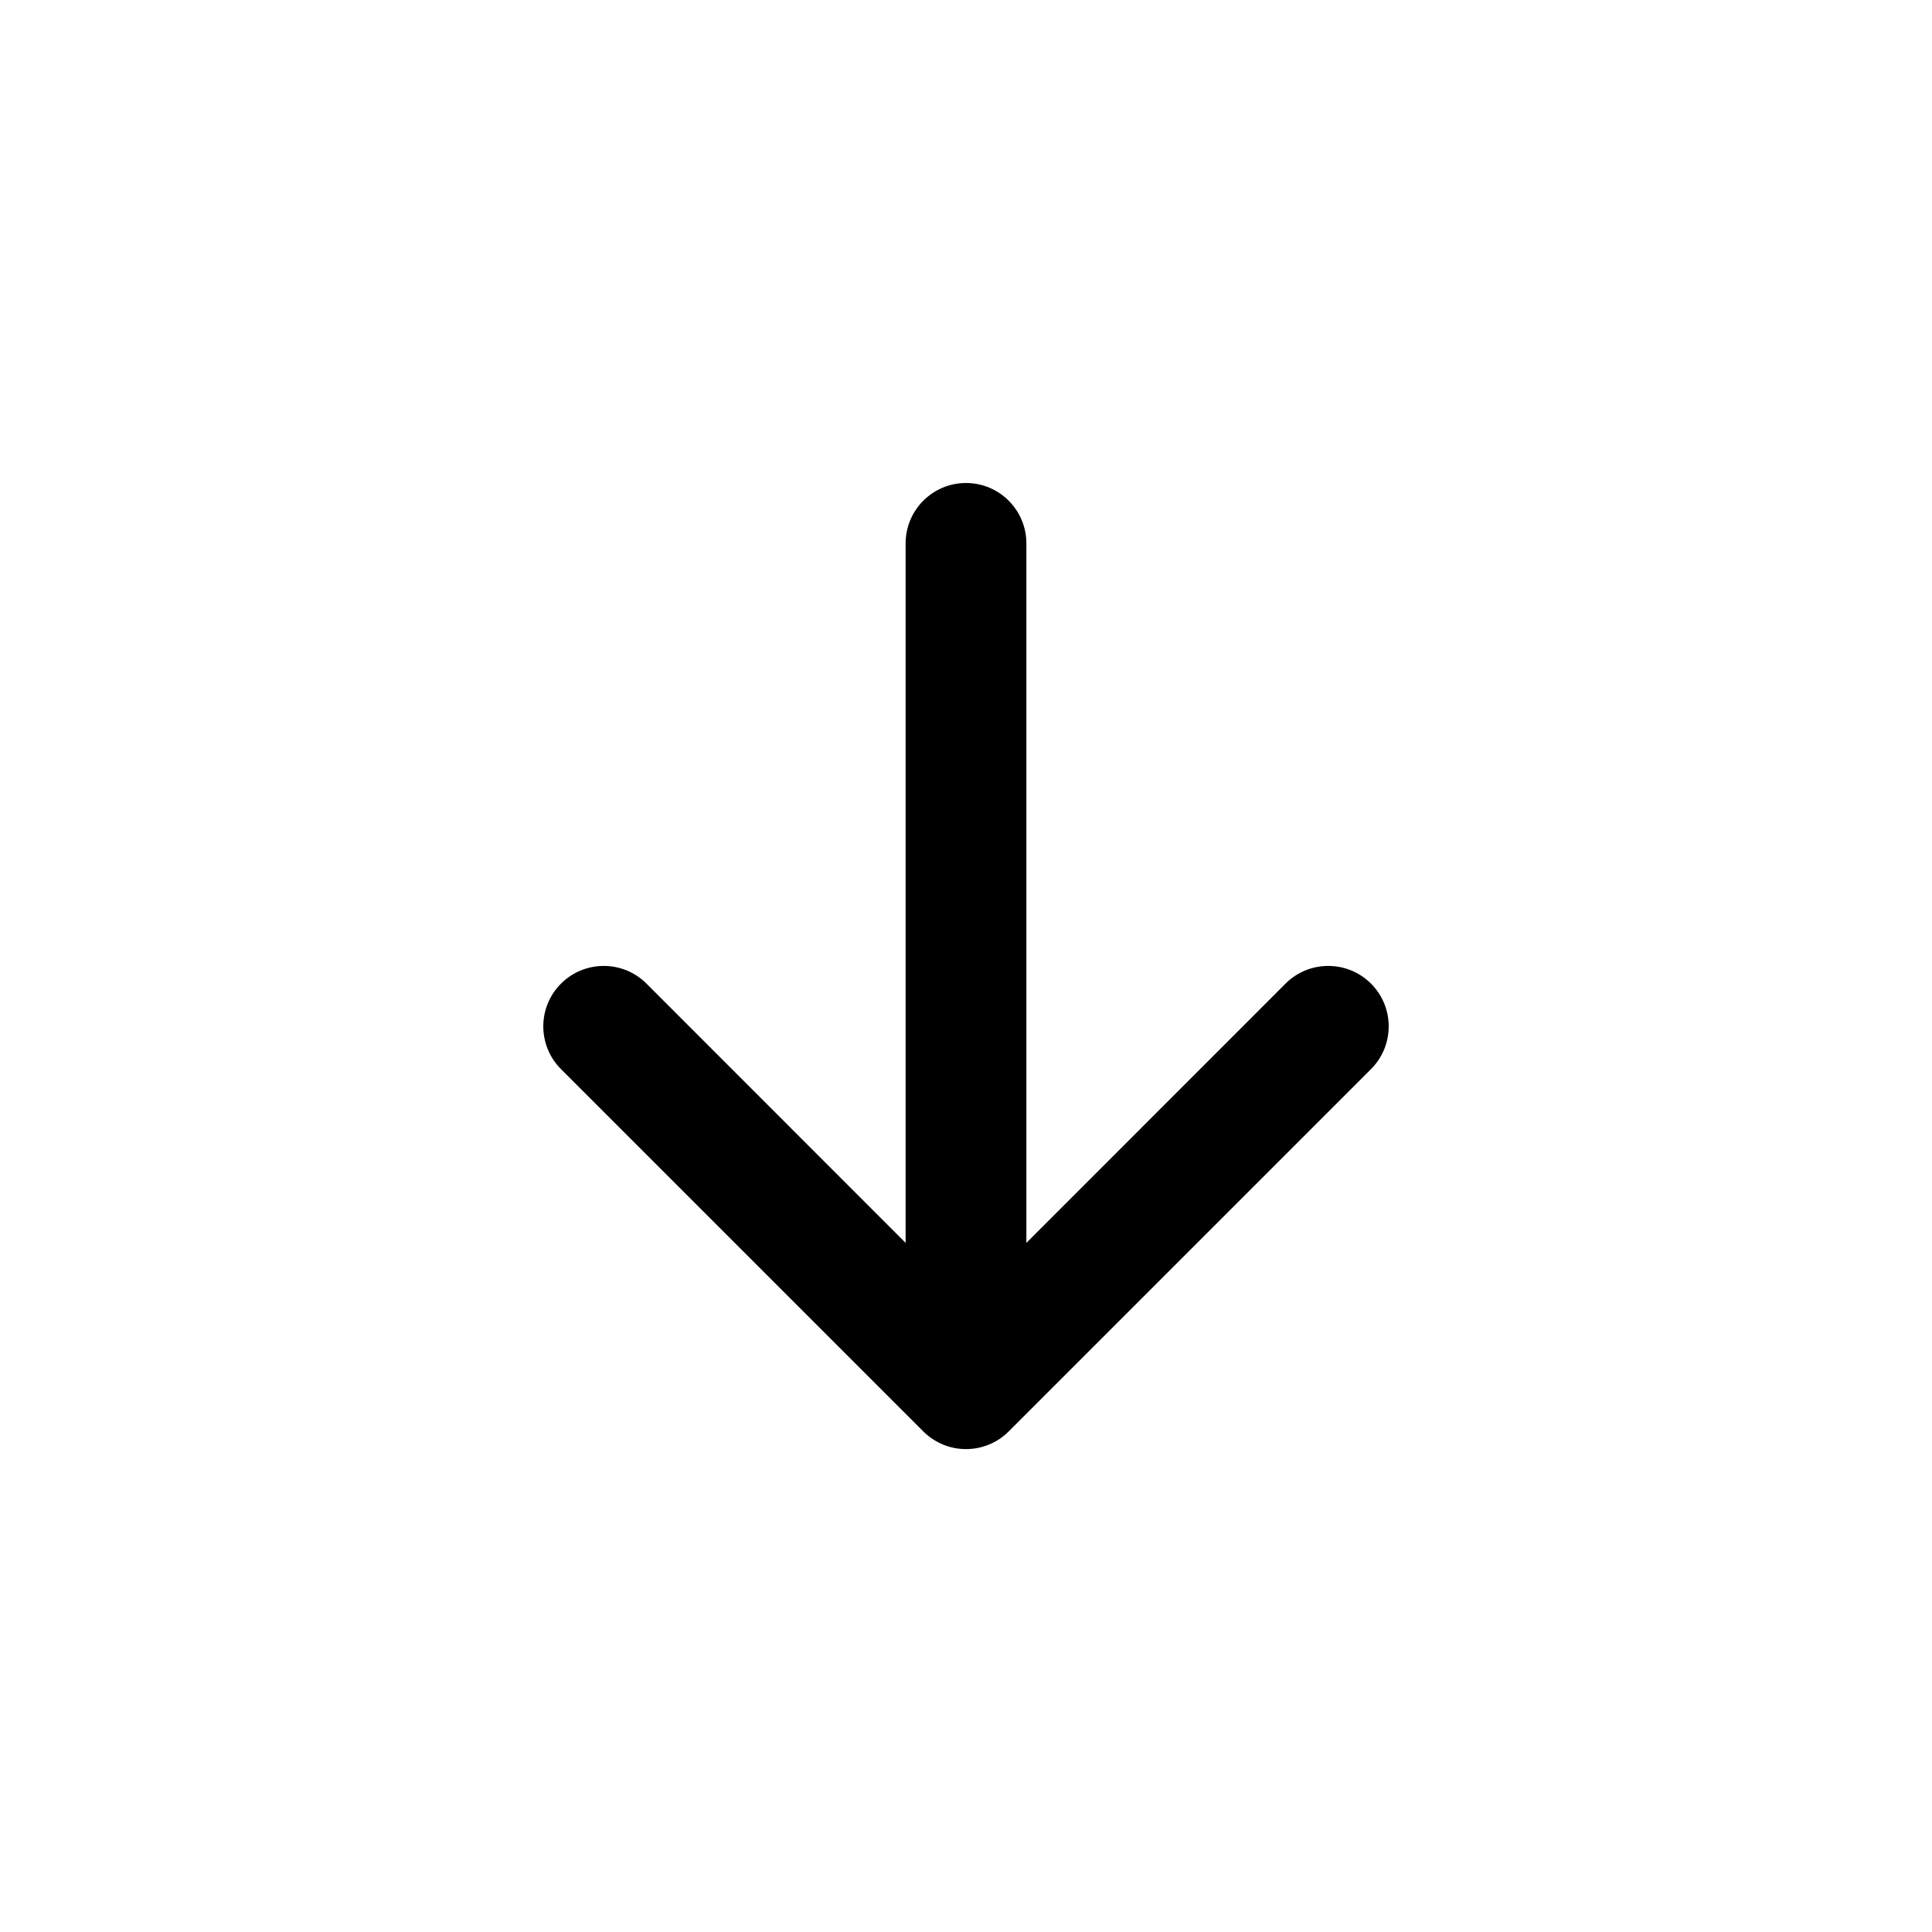
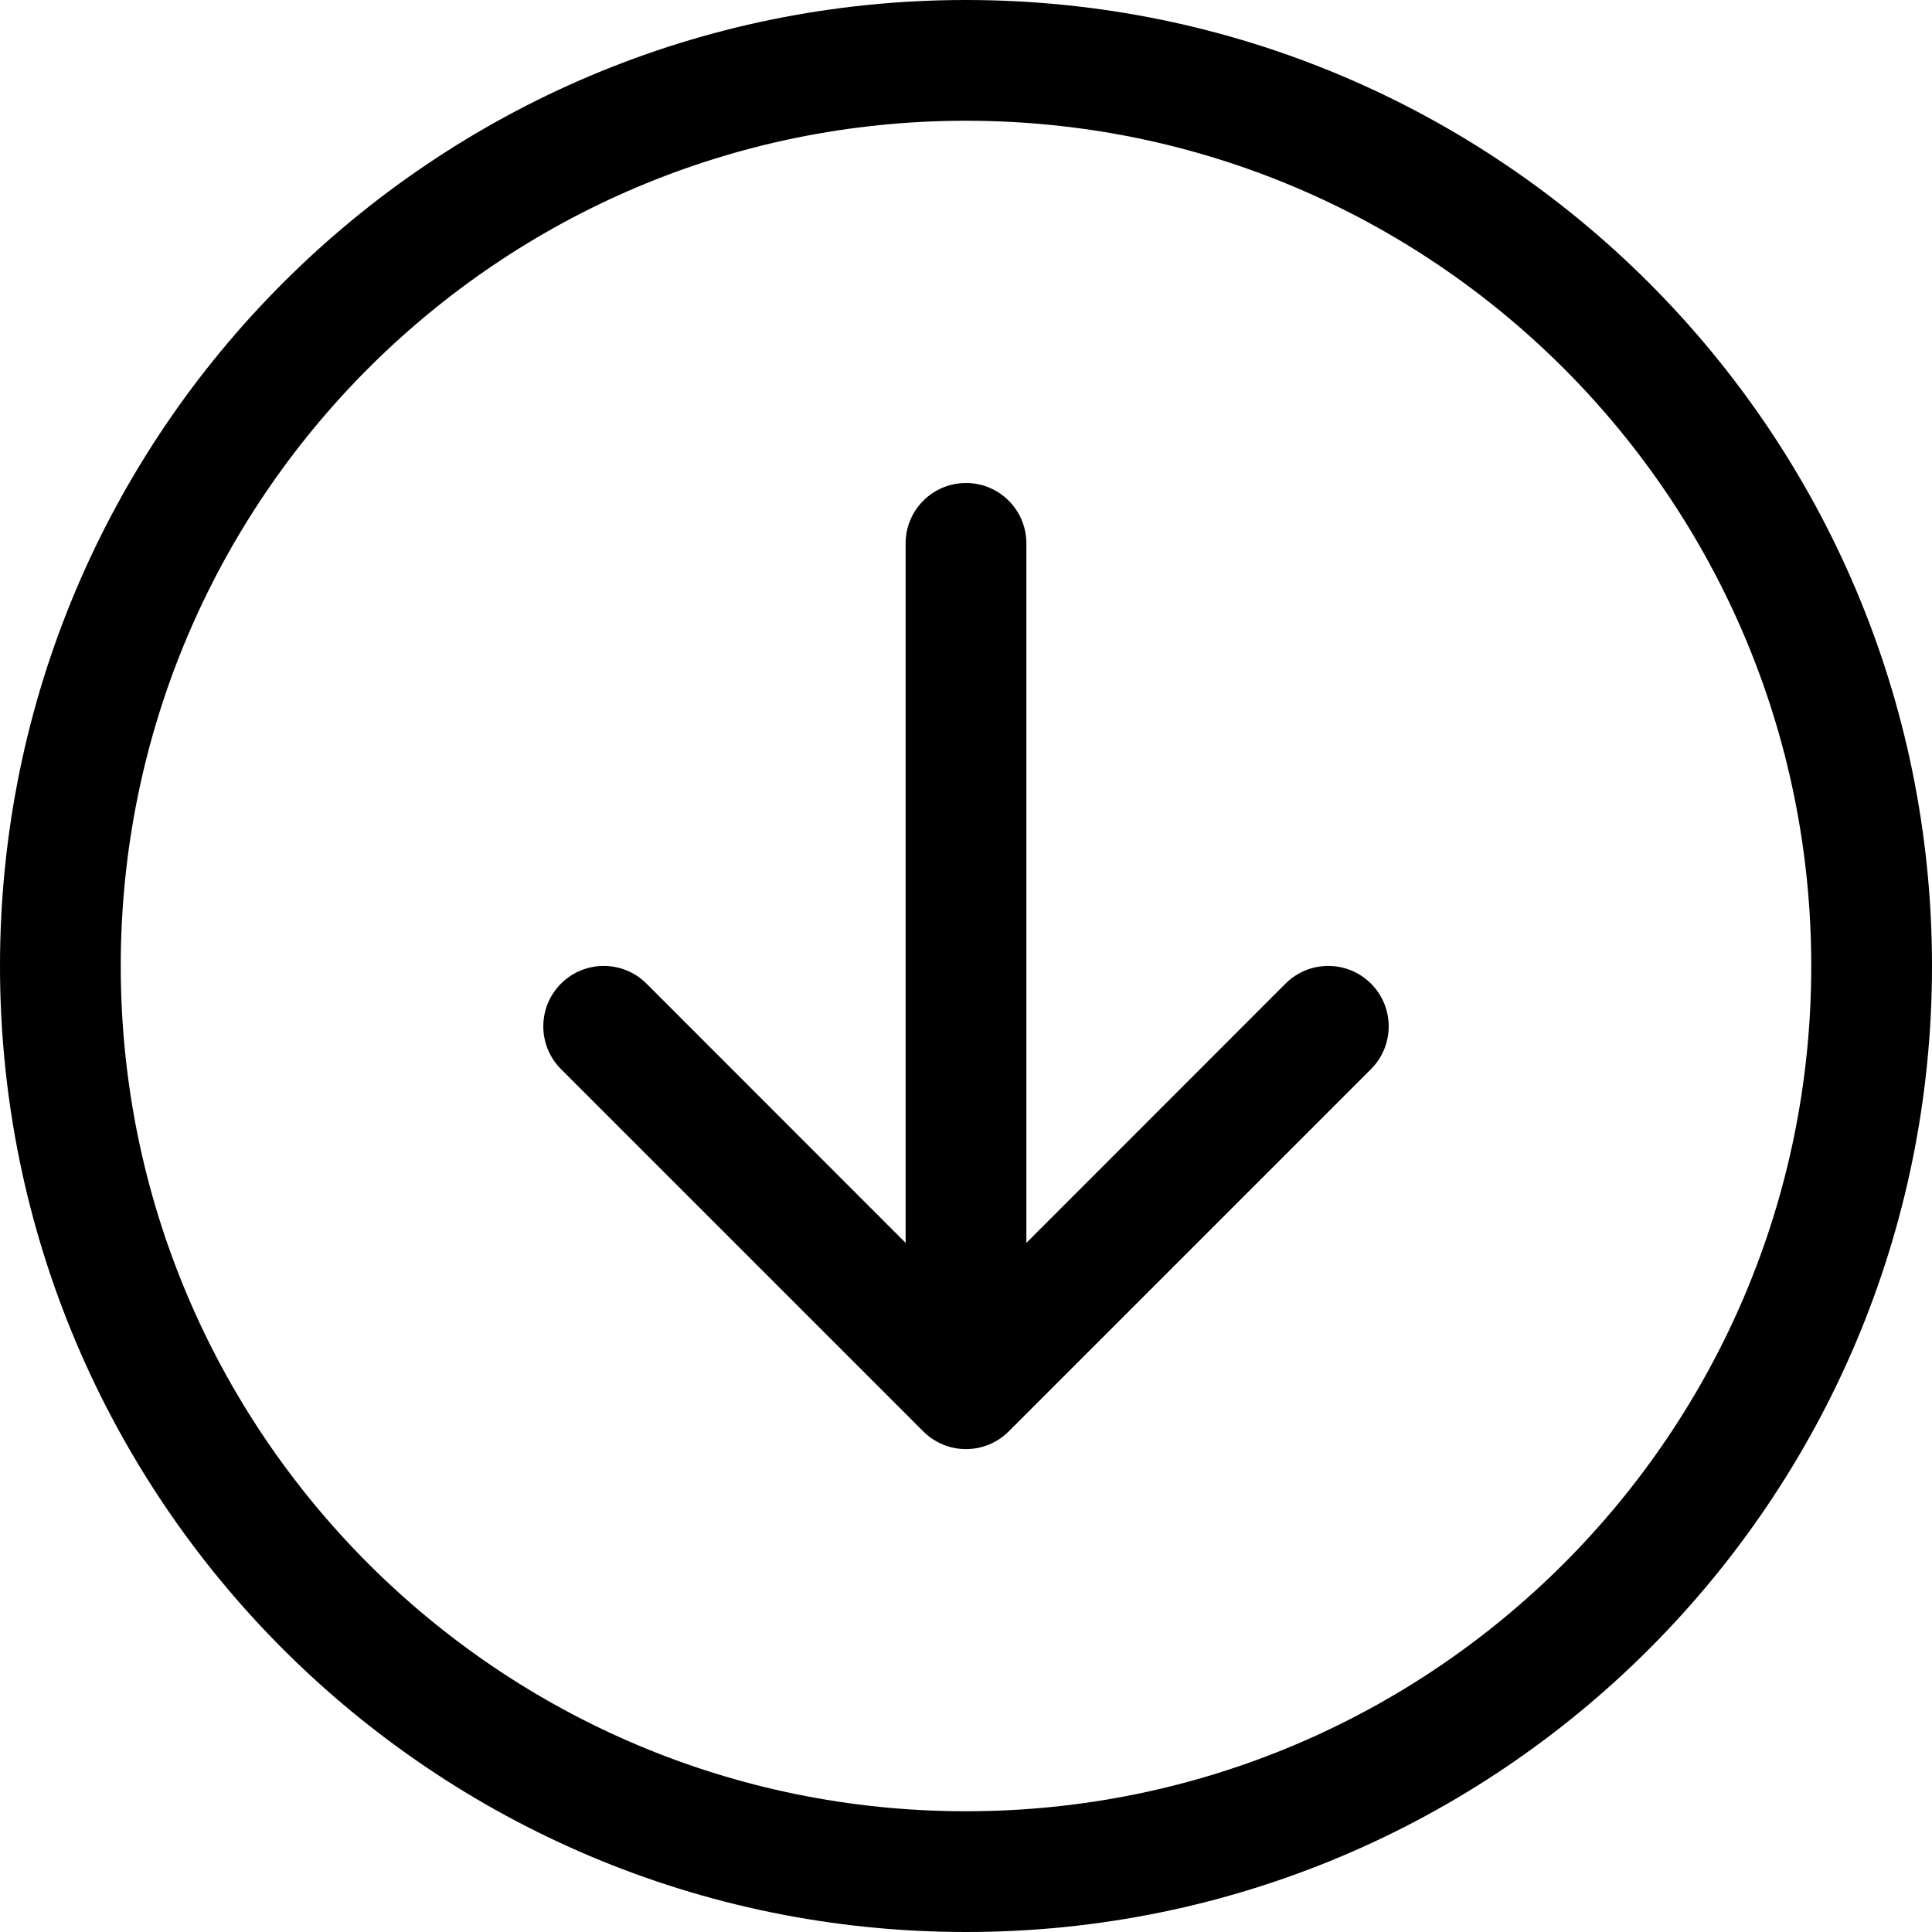
- <svg xmlns="http://www.w3.org/2000/svg" width="30" height="30" fill="currentColor" class="bi bi-arrow-down-short" viewBox="0 0 16 16">
-   <path fill-rule="evenodd" d="M8 4a.5.5 0 0 1 .5.5v5.793l2.146-2.147a.5.5 0 0 1 .708.708l-3 3a.5.5 0 0 1-.708 0l-3-3a.5.5 0 1 1 .708-.708L7.5 10.293V4.5A.5.5 0 0 1 8 4" />
+ <svg xmlns="http://www.w3.org/2000/svg" width="16" height="16" fill="currentColor" class="bi bi-arrow-down-circle" viewBox="0 0 16 16">
+   <path fill-rule="evenodd" d="M1 8a7 7 0 1 0 14 0A7 7 0 0 0 1 8m15 0A8 8 0 1 1 0 8a8 8 0 0 1 16 0M8.5 4.5a.5.5 0 0 0-1 0v5.793L5.354 8.146a.5.5 0 1 0-.708.708l3 3a.5.5 0 0 0 .708 0l3-3a.5.5 0 0 0-.708-.708L8.5 10.293z" />
</svg>
